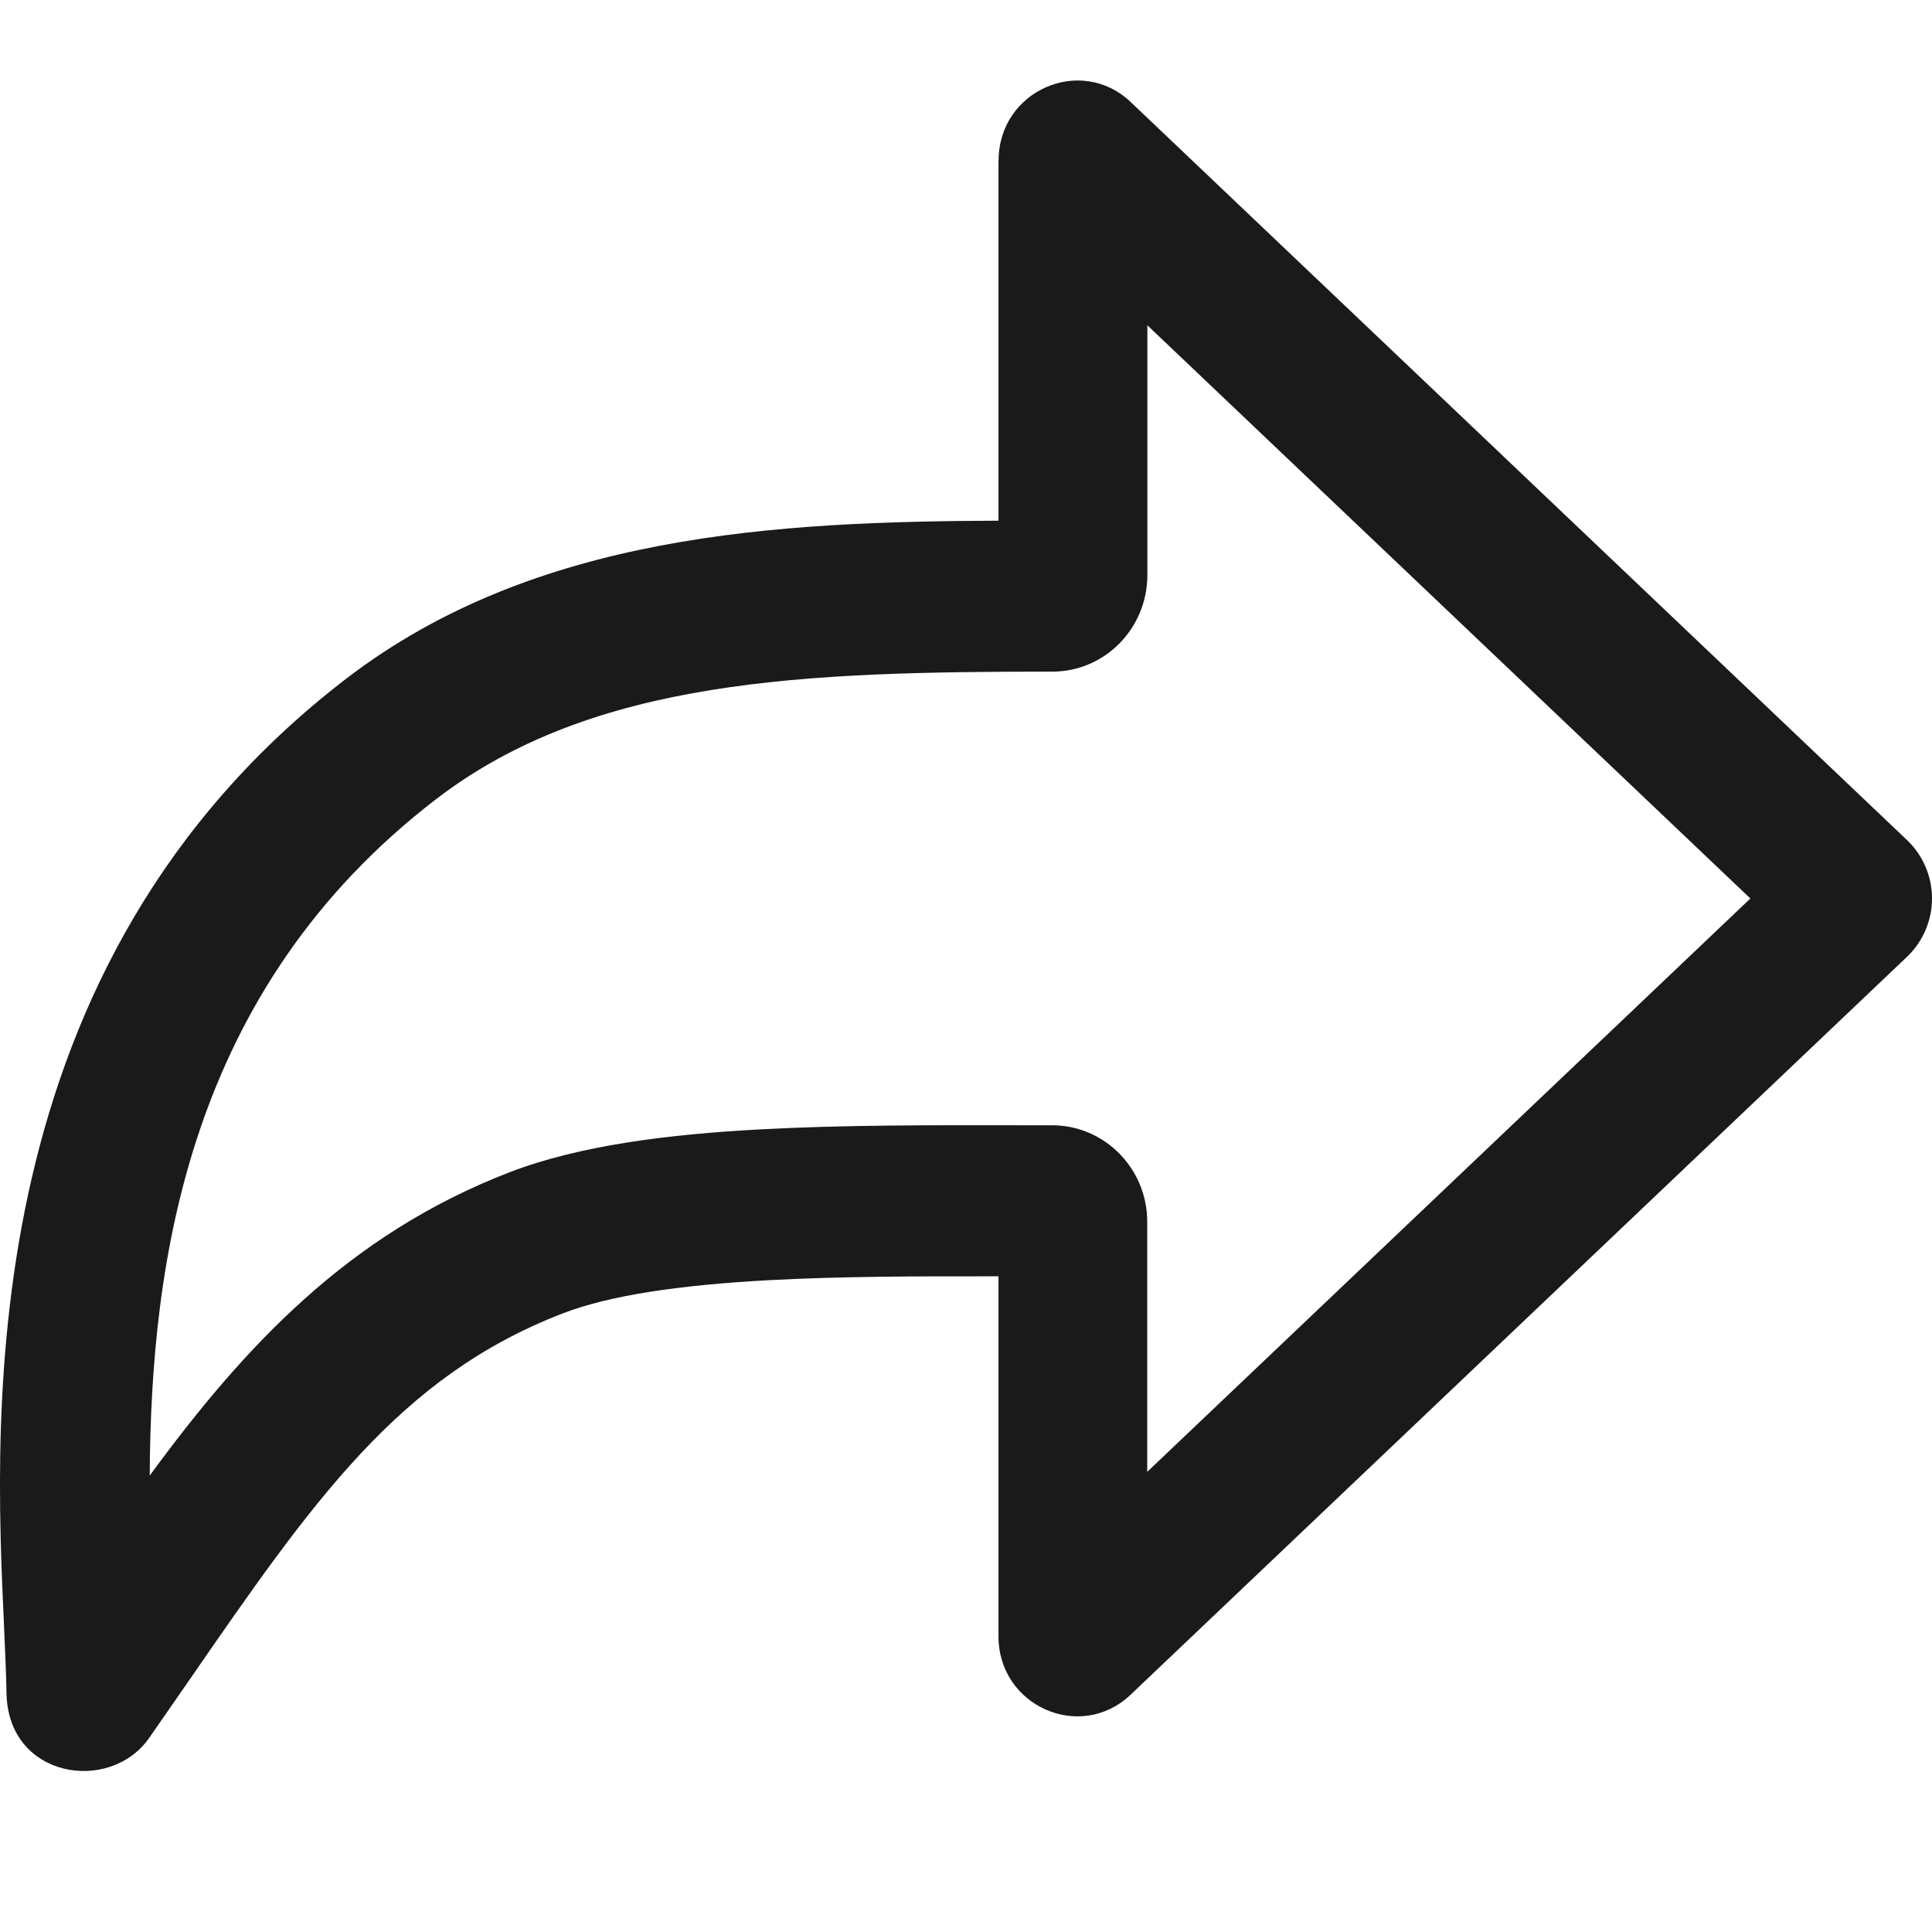
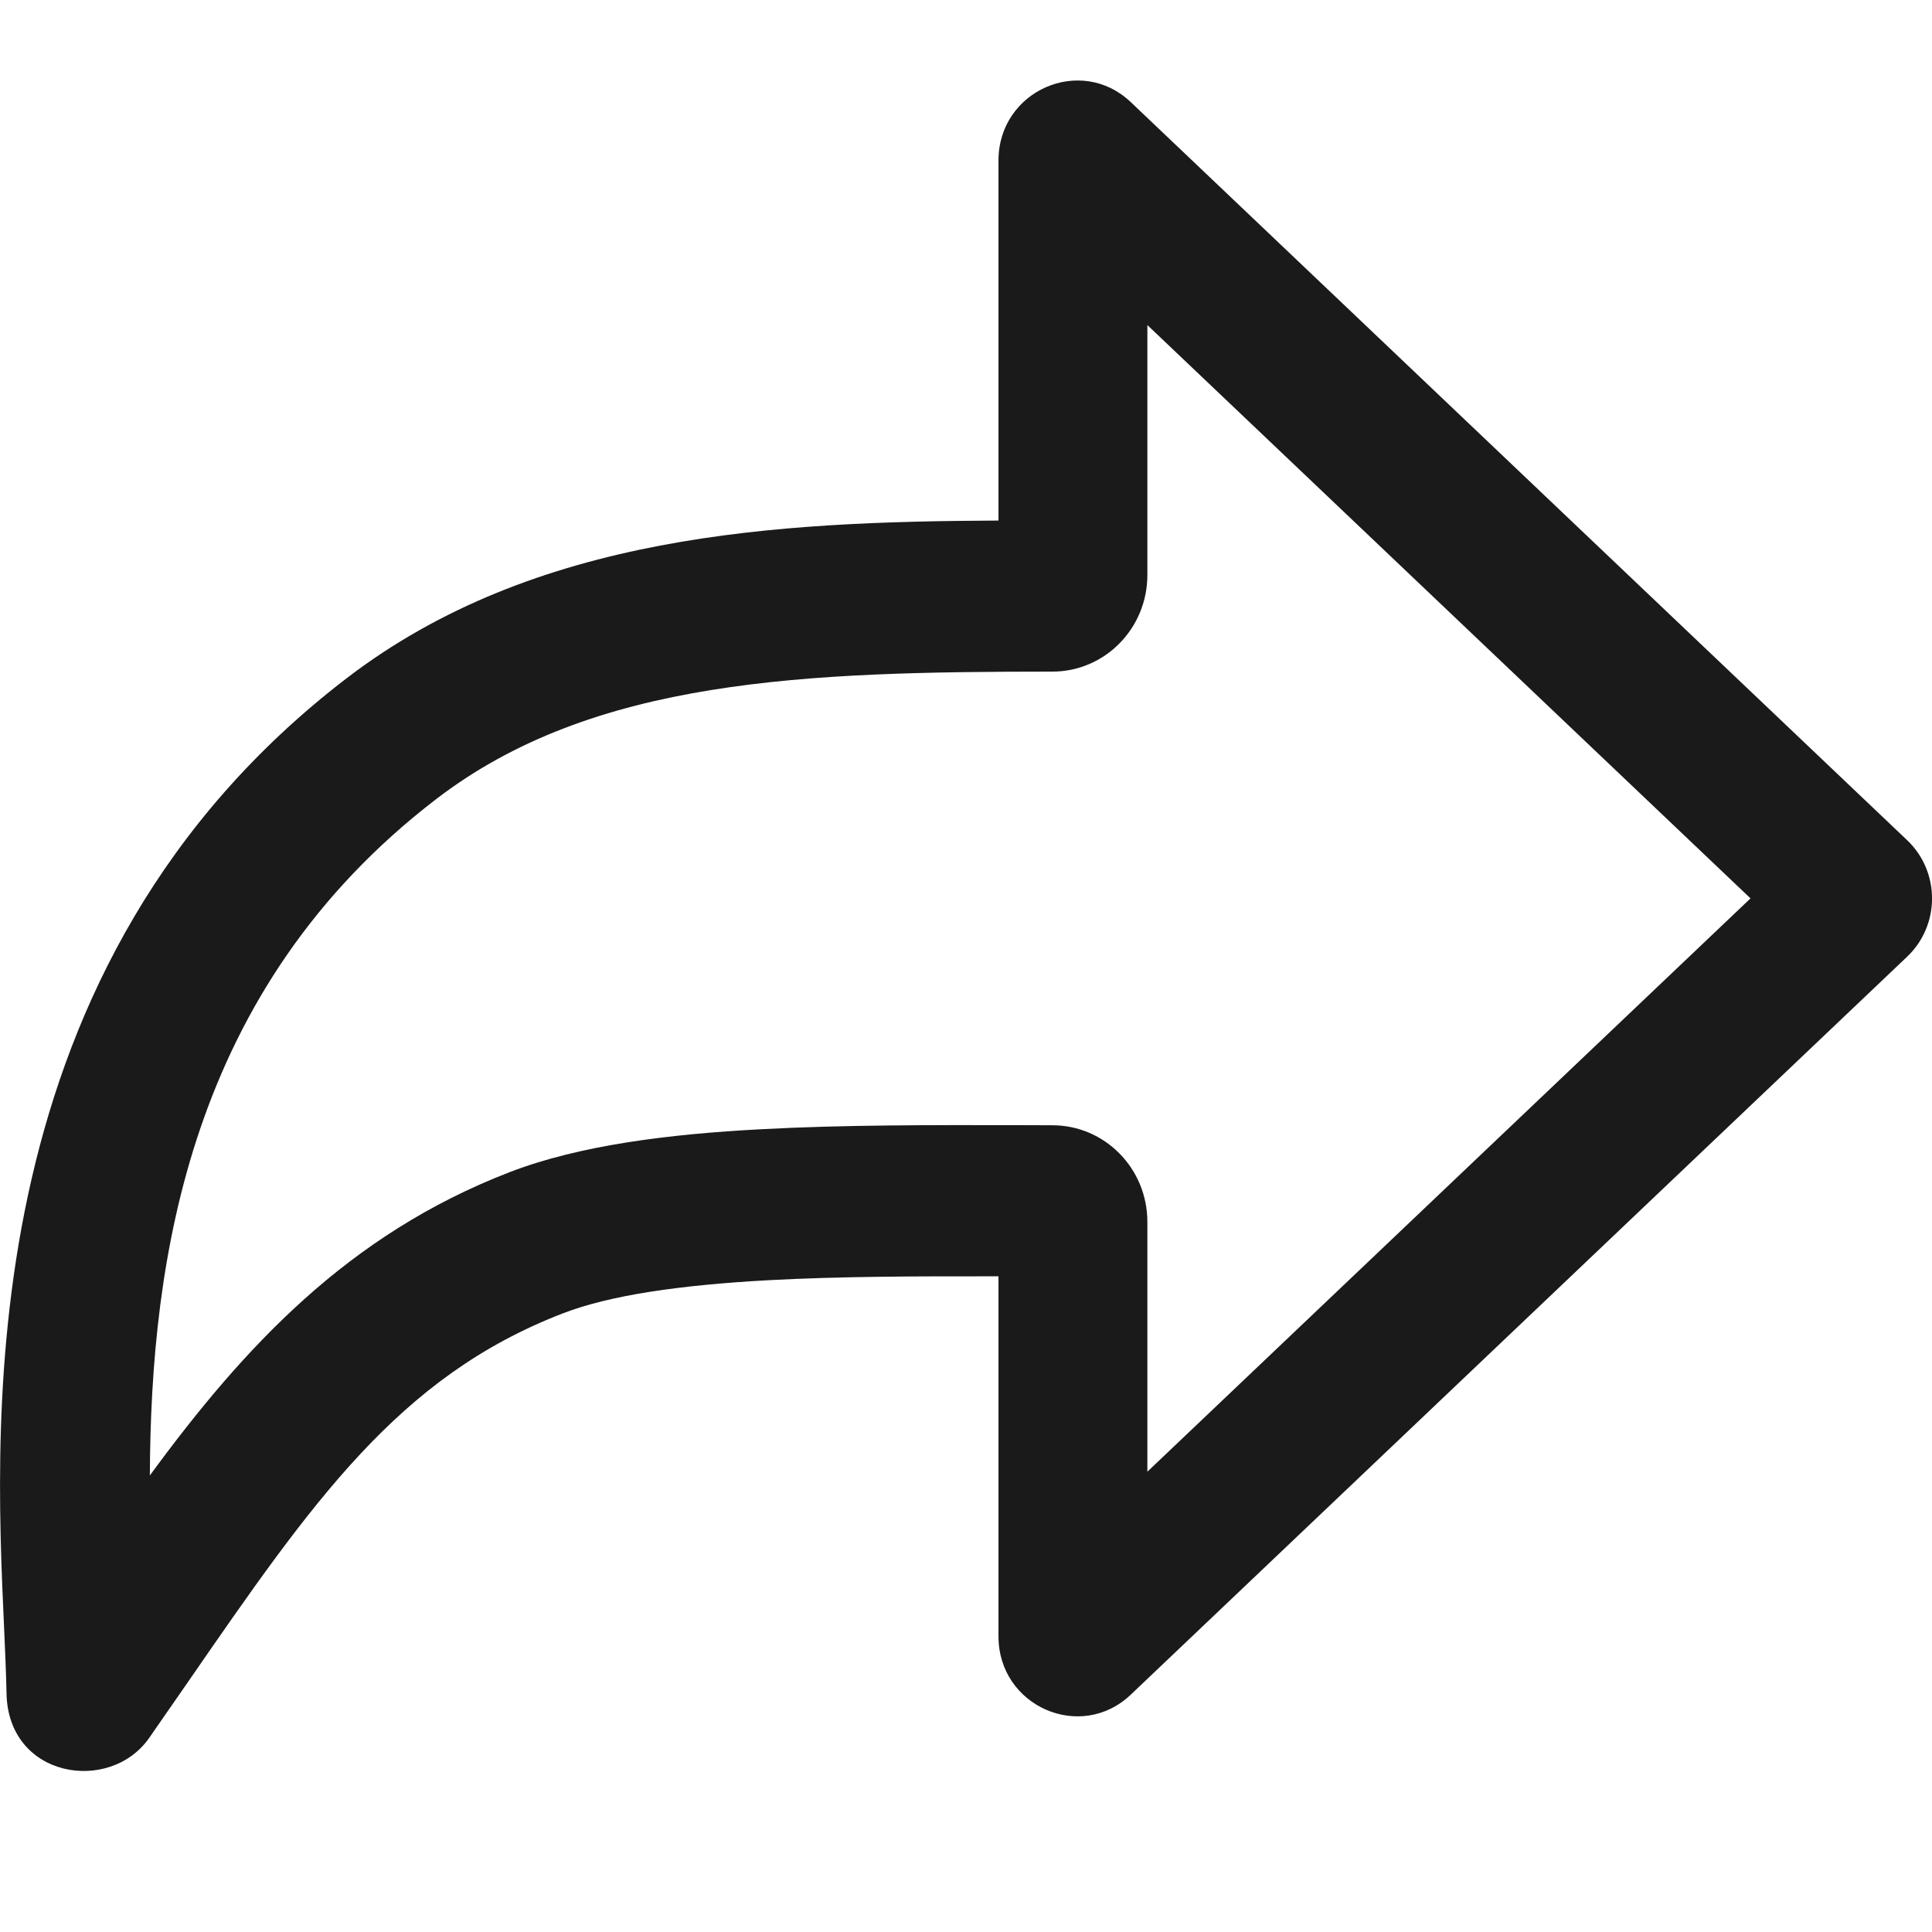
- <svg xmlns="http://www.w3.org/2000/svg" viewBox="0 0 1024 1024">
-   <path fill="#1A1A1A" d="M529.28 85.06c0-36.99 43.52-56.19 70.08-30.92l411.46 391.17a42.75 42.75 0 0 1 0 61.76l-411.52 391.11c-26.56 25.34-70.08 6.14-70.08-30.85v-190.85c-42.56-0.06-83.9 0-121.8 2.05-46.98 2.56-84.22 7.94-109.31 17.66-86.78 33.54-132.35 99.52-198.59 195.46l-20.42 29.44c-20.8 29.89-74.94 21.44-75.64-23.68-0.19-9.79-0.7-21.38-1.28-34.56-5.38-115.97-16.13-351.62 181.37-503.17 100.1-76.8 228.29-83.2 345.67-83.71v-190.91z m78.85 87.23v132.48c0 28.29-22.53 51.2-50.37 51.2-130.3 0.06-243.07 3.46-326.59 67.58-131.07 100.61-151.23 244.1-151.81 358.53 49.92-68.1 105.02-127.68 190.59-160.7 37.25-14.4 84.86-20.22 133.19-22.79 43.52-2.37 91.07-2.24 137.15-2.17h17.41c27.84 0.06 50.37 22.98 50.36 51.2v132.48l319.68-303.88-319.68-303.87z" />
+ <svg xmlns="http://www.w3.org/2000/svg" width="16" height="16" viewBox="0 0 16 16" fill="none">
+   <path fill-rule="evenodd" clip-rule="evenodd" d="M8.269 1.329C8.269 0.751 8.949 0.451 9.365 0.846L15.794 6.958C16.069 7.219 16.069 7.662 15.794 7.923L9.365 14.034C8.949 14.43 8.269 14.13 8.269 13.552V10.57C7.604 10.569 6.958 10.57 6.366 10.602C5.632 10.642 5.05 10.726 4.658 10.878C3.302 11.402 2.59 12.433 1.555 13.932C1.452 14.081 1.346 14.234 1.236 14.392C0.911 14.859 0.065 14.727 0.054 14.021C0.051 13.869 0.043 13.688 0.034 13.483C-0.049 11.67 -0.218 7.987 2.868 5.619C4.432 4.419 6.435 4.32 8.269 4.311V1.329ZM9.502 2.692V4.762C9.502 5.204 9.15 5.562 8.715 5.562C6.679 5.563 4.917 5.616 3.612 6.618C1.564 8.189 1.249 10.432 1.241 12.219C2.021 11.155 2.882 10.224 4.219 9.708C4.801 9.483 5.545 9.392 6.3 9.352C6.979 9.315 7.723 9.317 8.443 9.318C8.534 9.318 8.625 9.319 8.715 9.319C9.15 9.319 9.502 9.677 9.502 10.119V12.188L14.497 7.44L9.502 2.692Z" fill="#1A1A1A" />
</svg>
